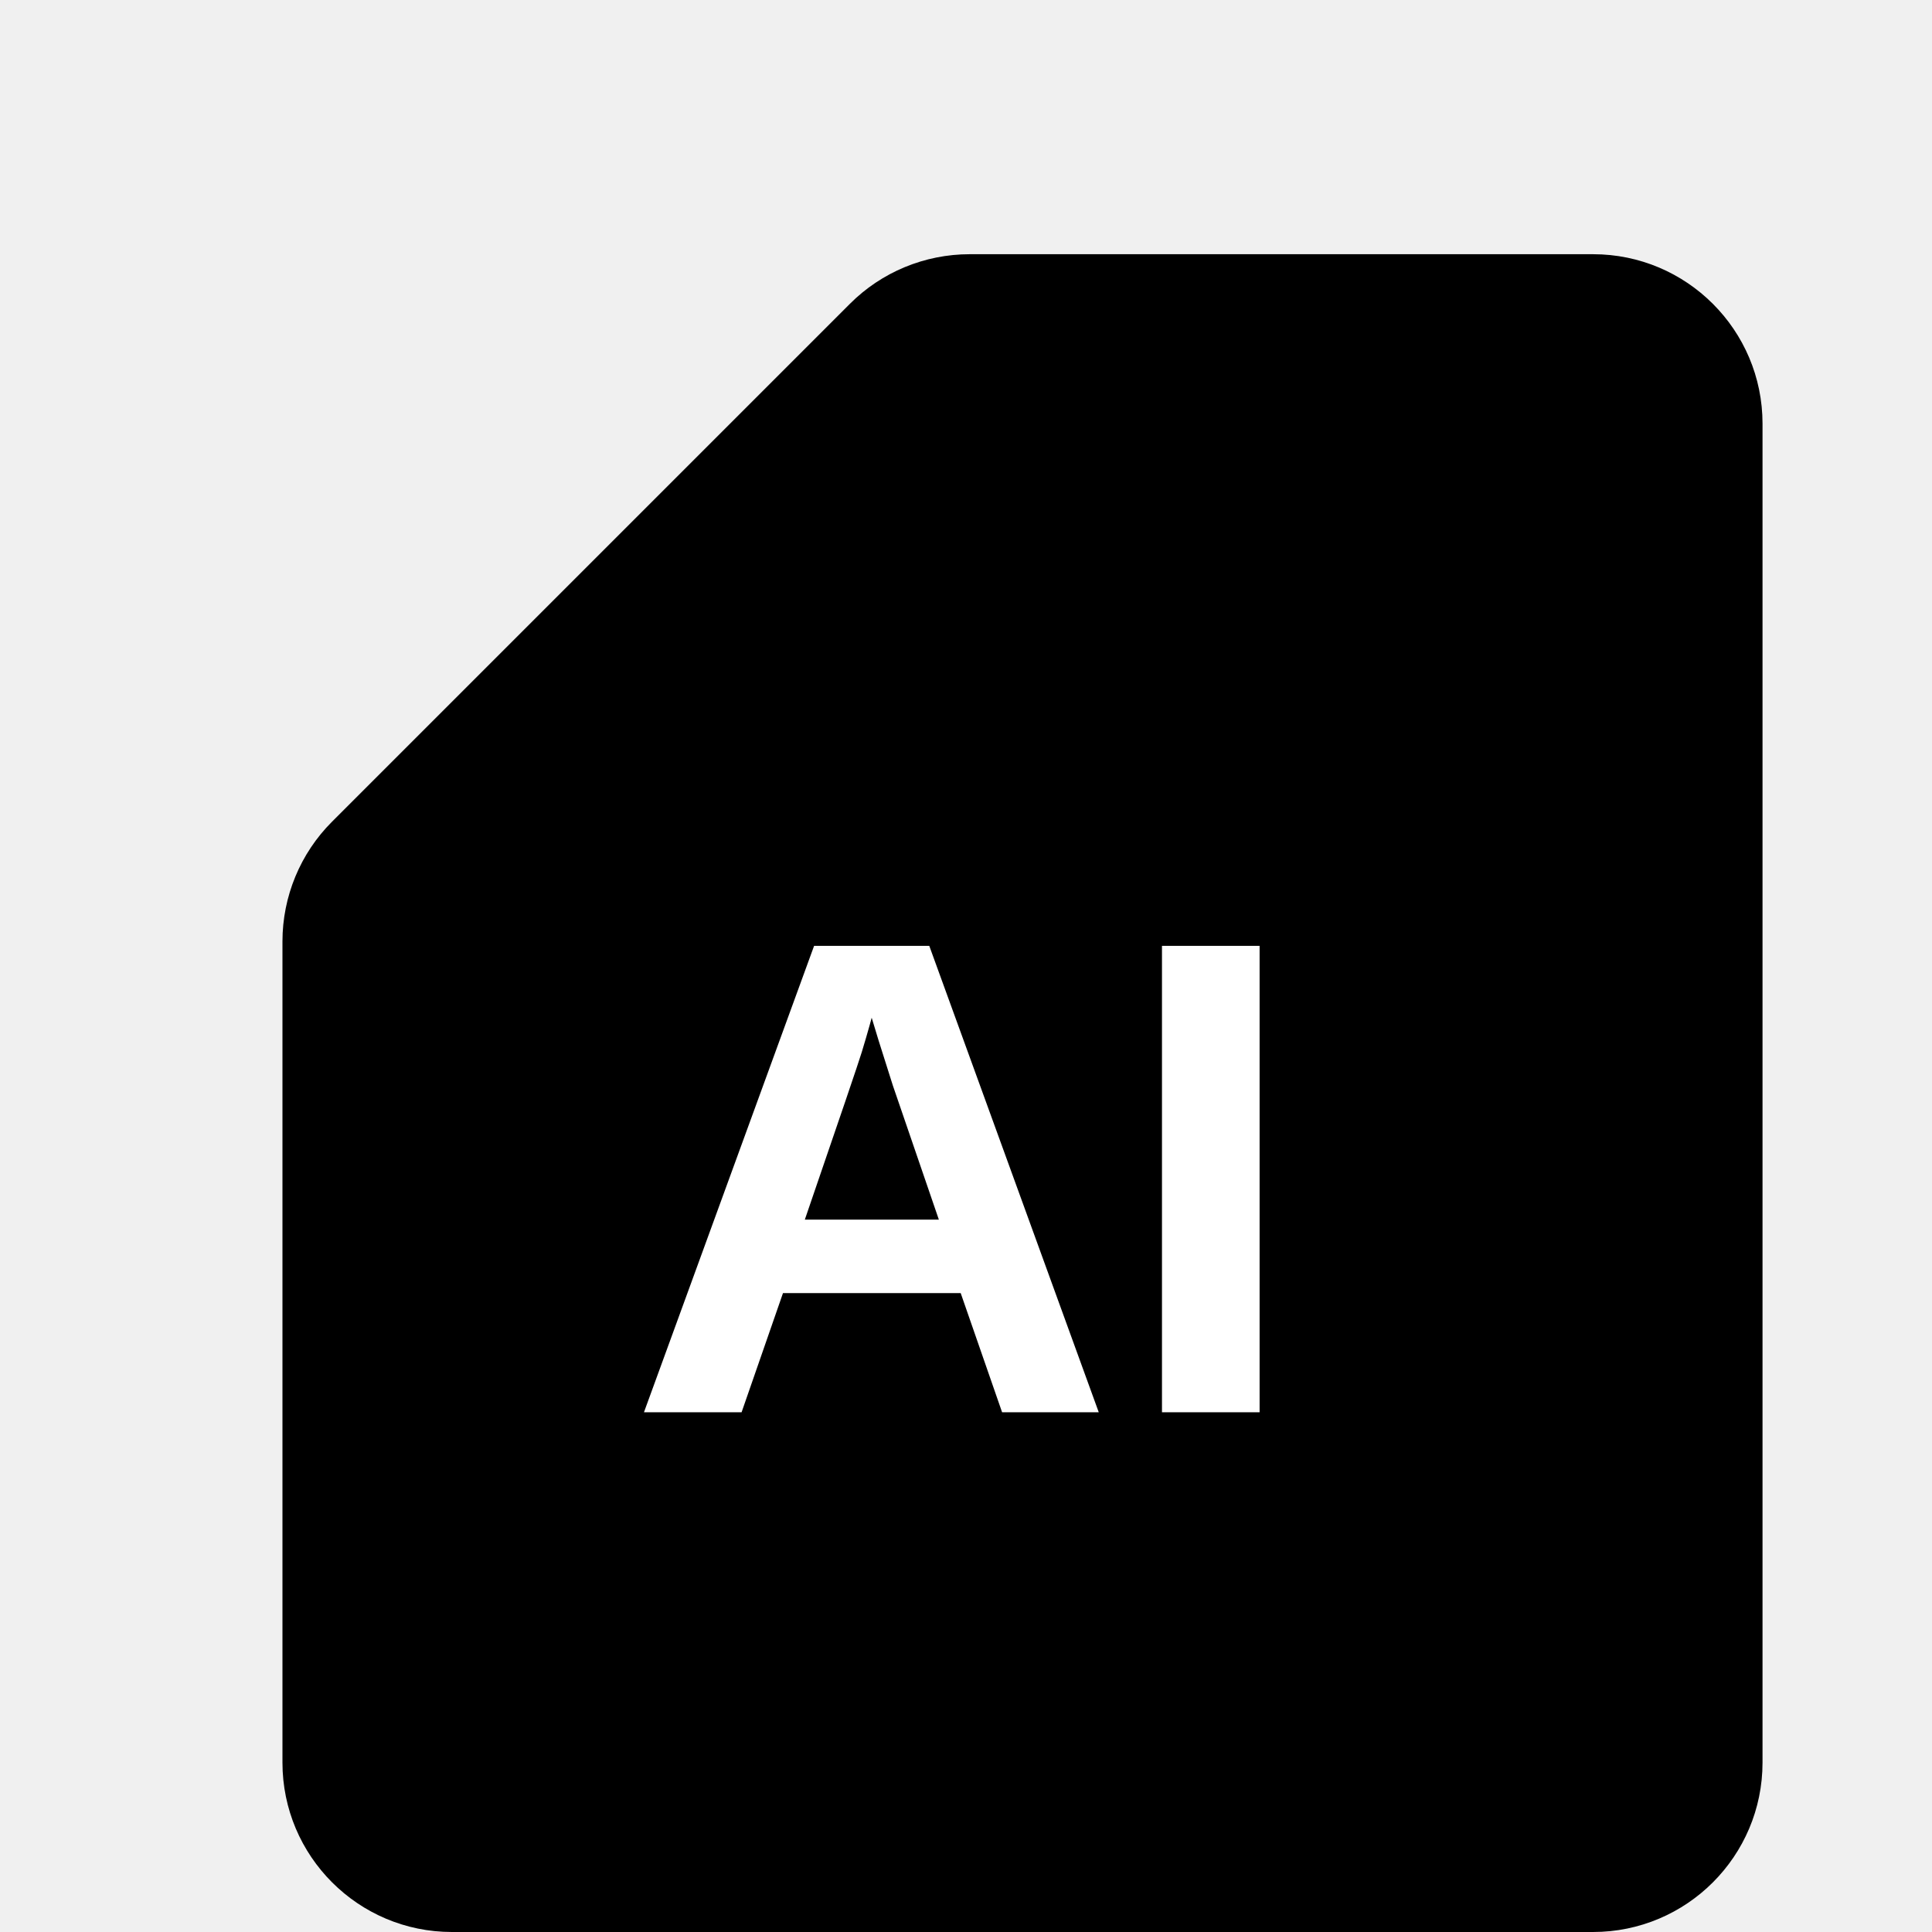
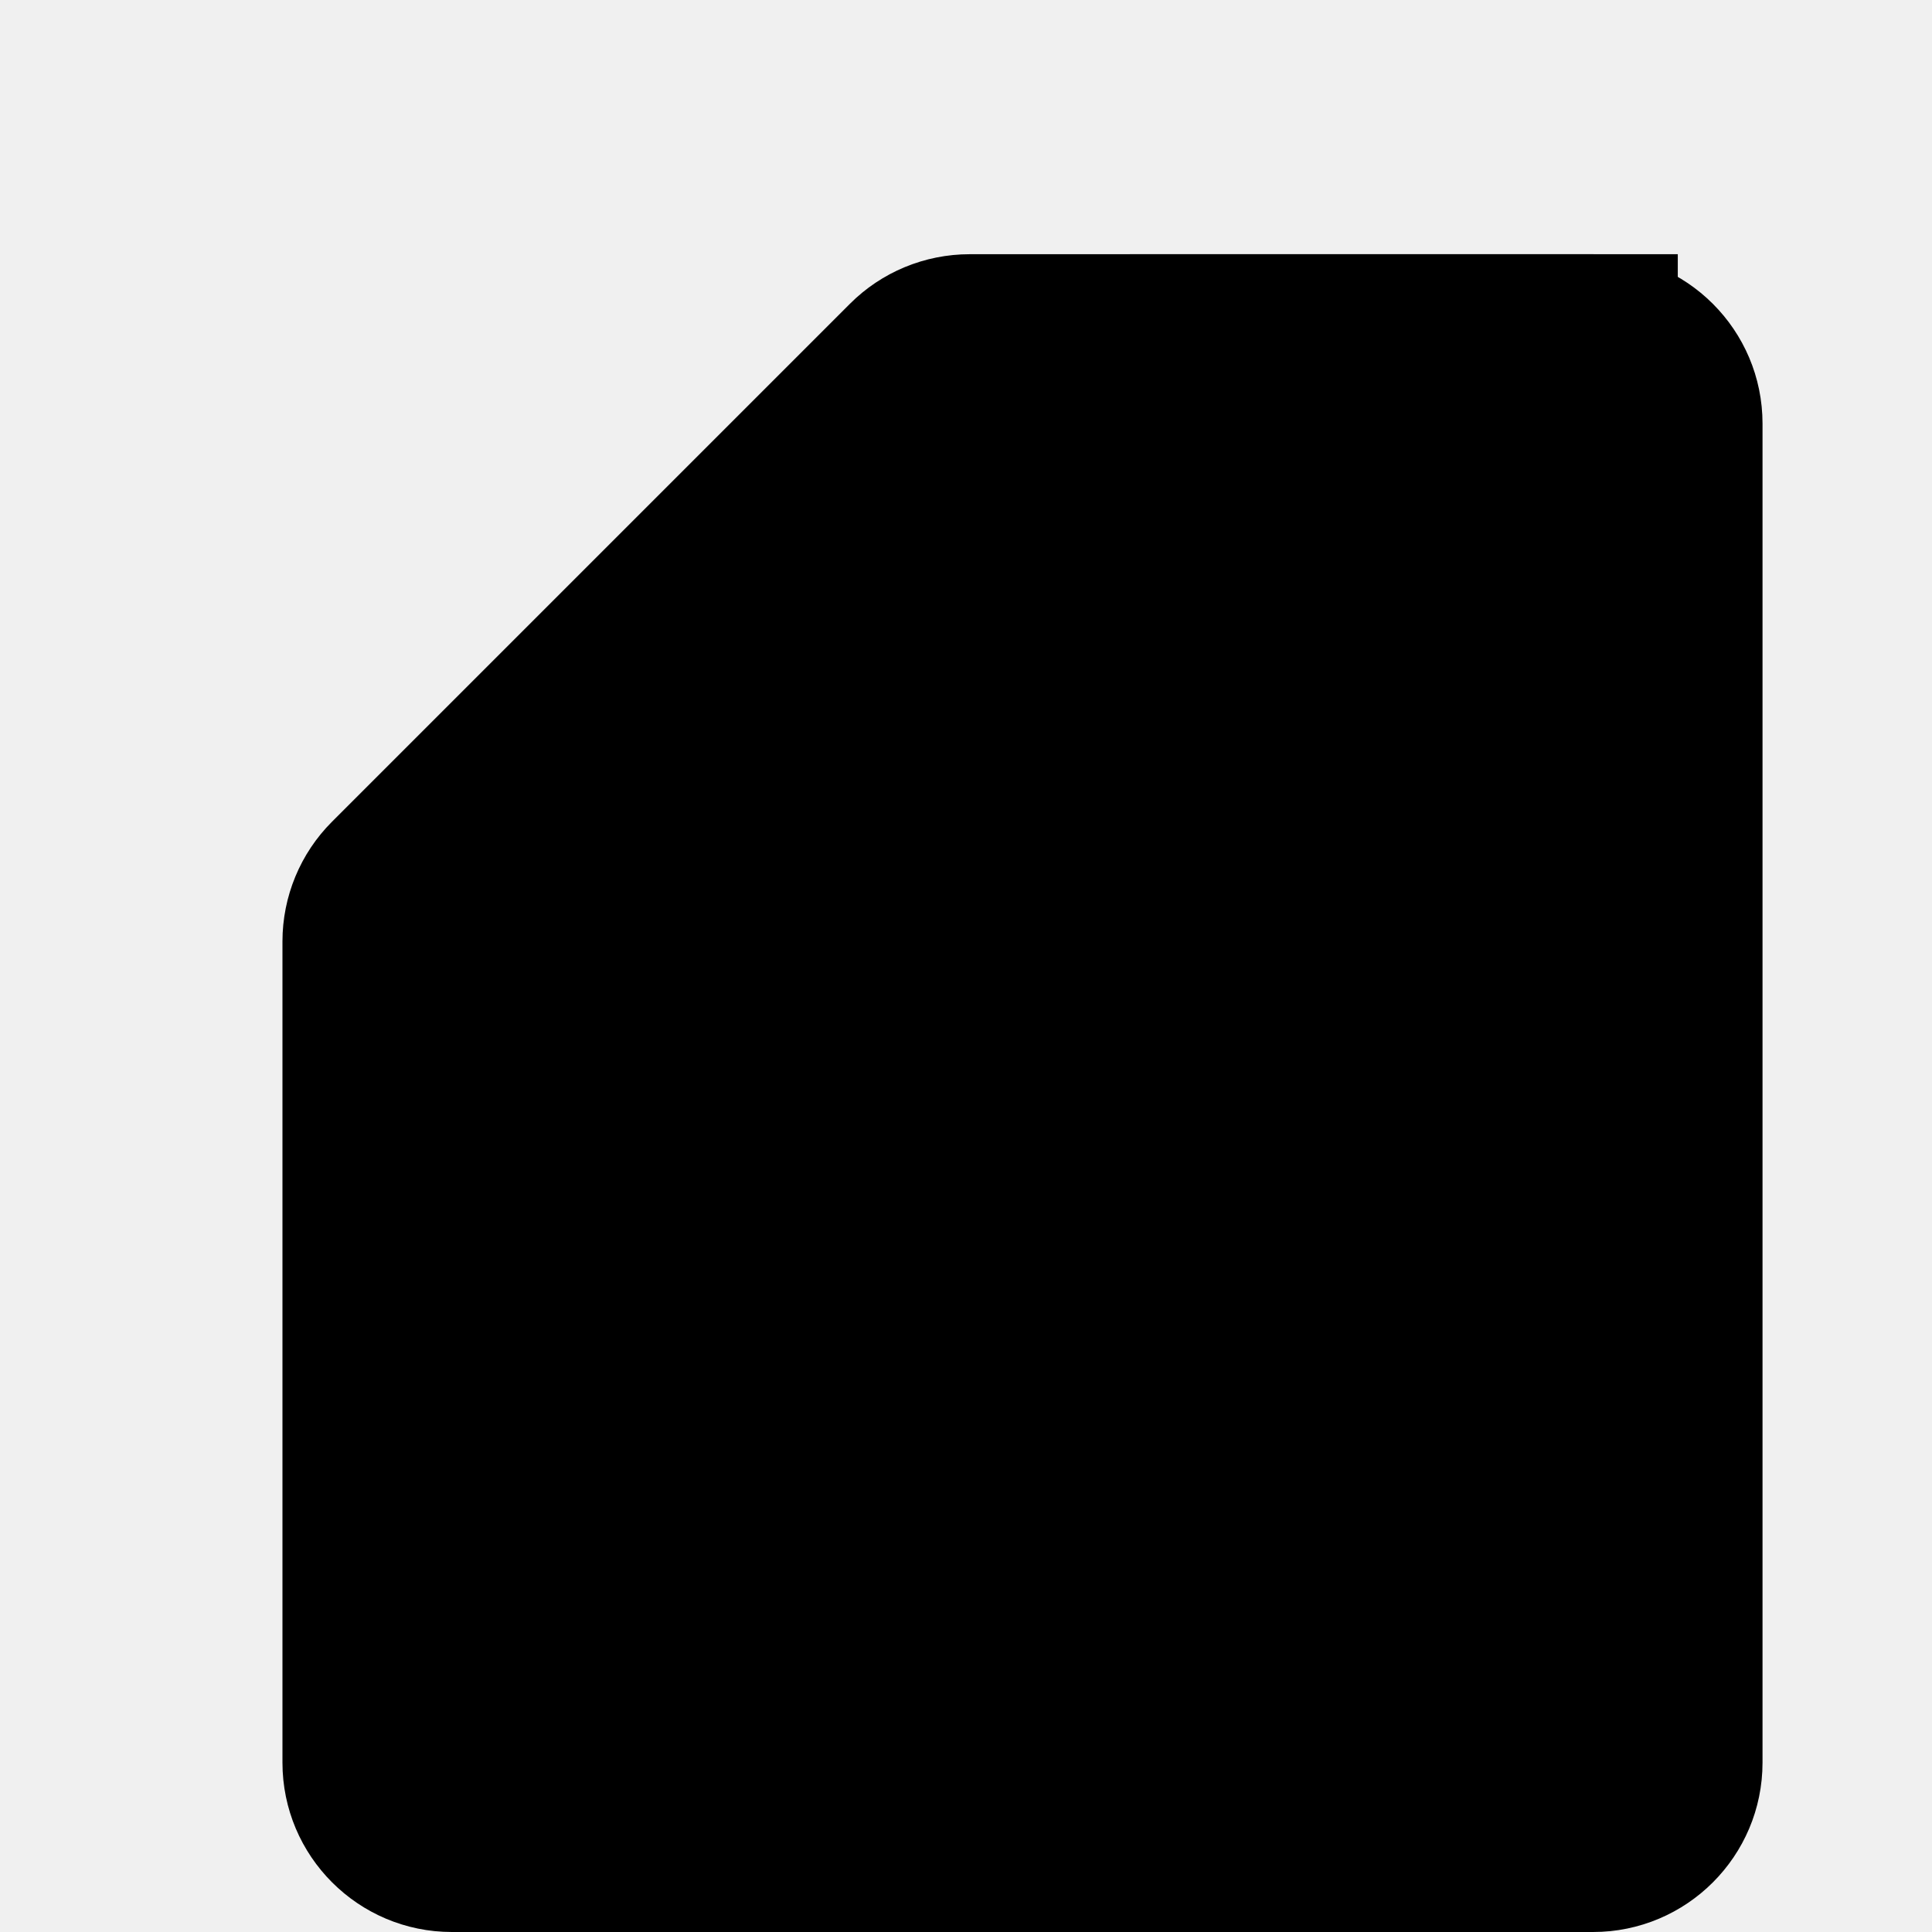
<svg xmlns="http://www.w3.org/2000/svg" viewBox="0 0 684 684" fill="currentColor">
  <path d="M624 150c0-33.137-26.863-60-60-60H343.314c-15.927 0-31.214 6.327-42.426 17.574L117.574 290.888C106.327 302.1 100 317.387 100 333.314V624c0 33.137 26.863 60 60 60h404c33.137 0 60-26.863 60-60V150z" />
-   <path d="M400 150h164c16.569 0 30-13.431 30-30V90h-194v60z" fill="none" />
-   <text x="342" y="500" font-family="Arial, sans-serif" font-size="240" font-weight="bold" fill="white" text-anchor="middle">AI</text>
+   <path d="M400 150h164c16.569 0 30-13.431 30-30V90h-194v60z" fill="currentColor" />
+   <text x="342" y="500" font-family="Arial, sans-serif" font-size="240" font-weight="bold" fill="currentColor" text-anchor="middle">AI</text>
</svg>
